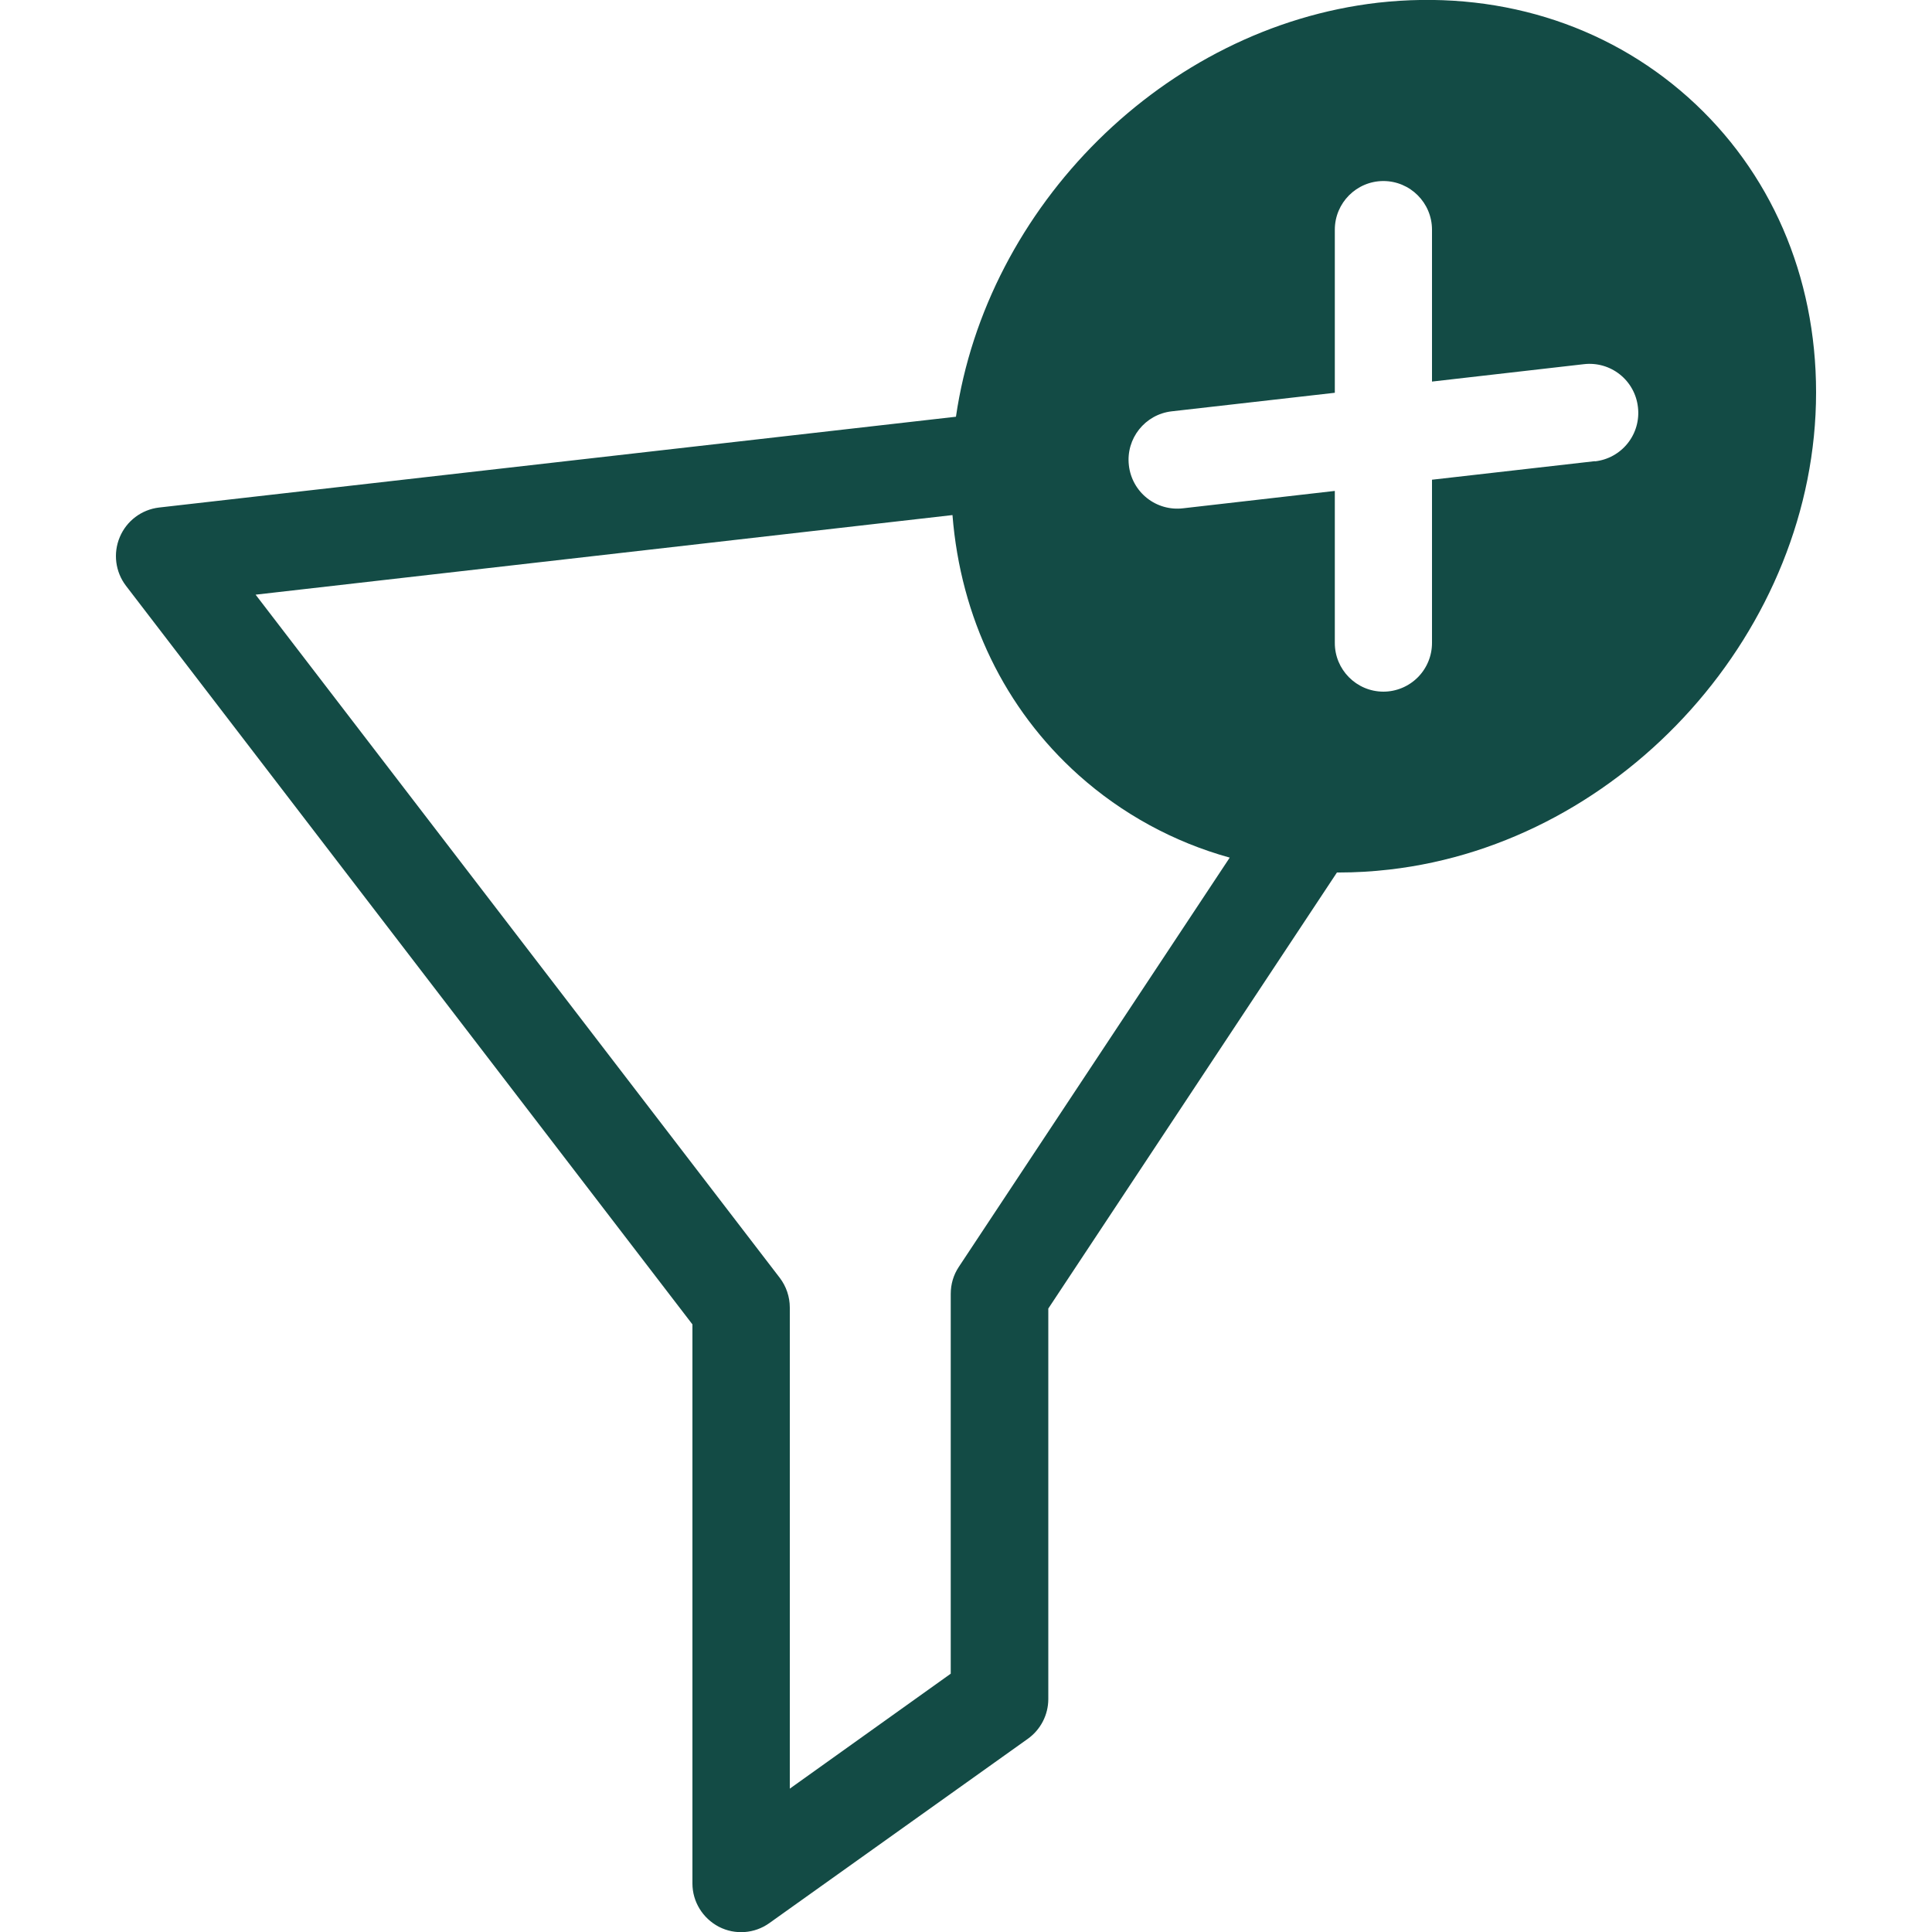
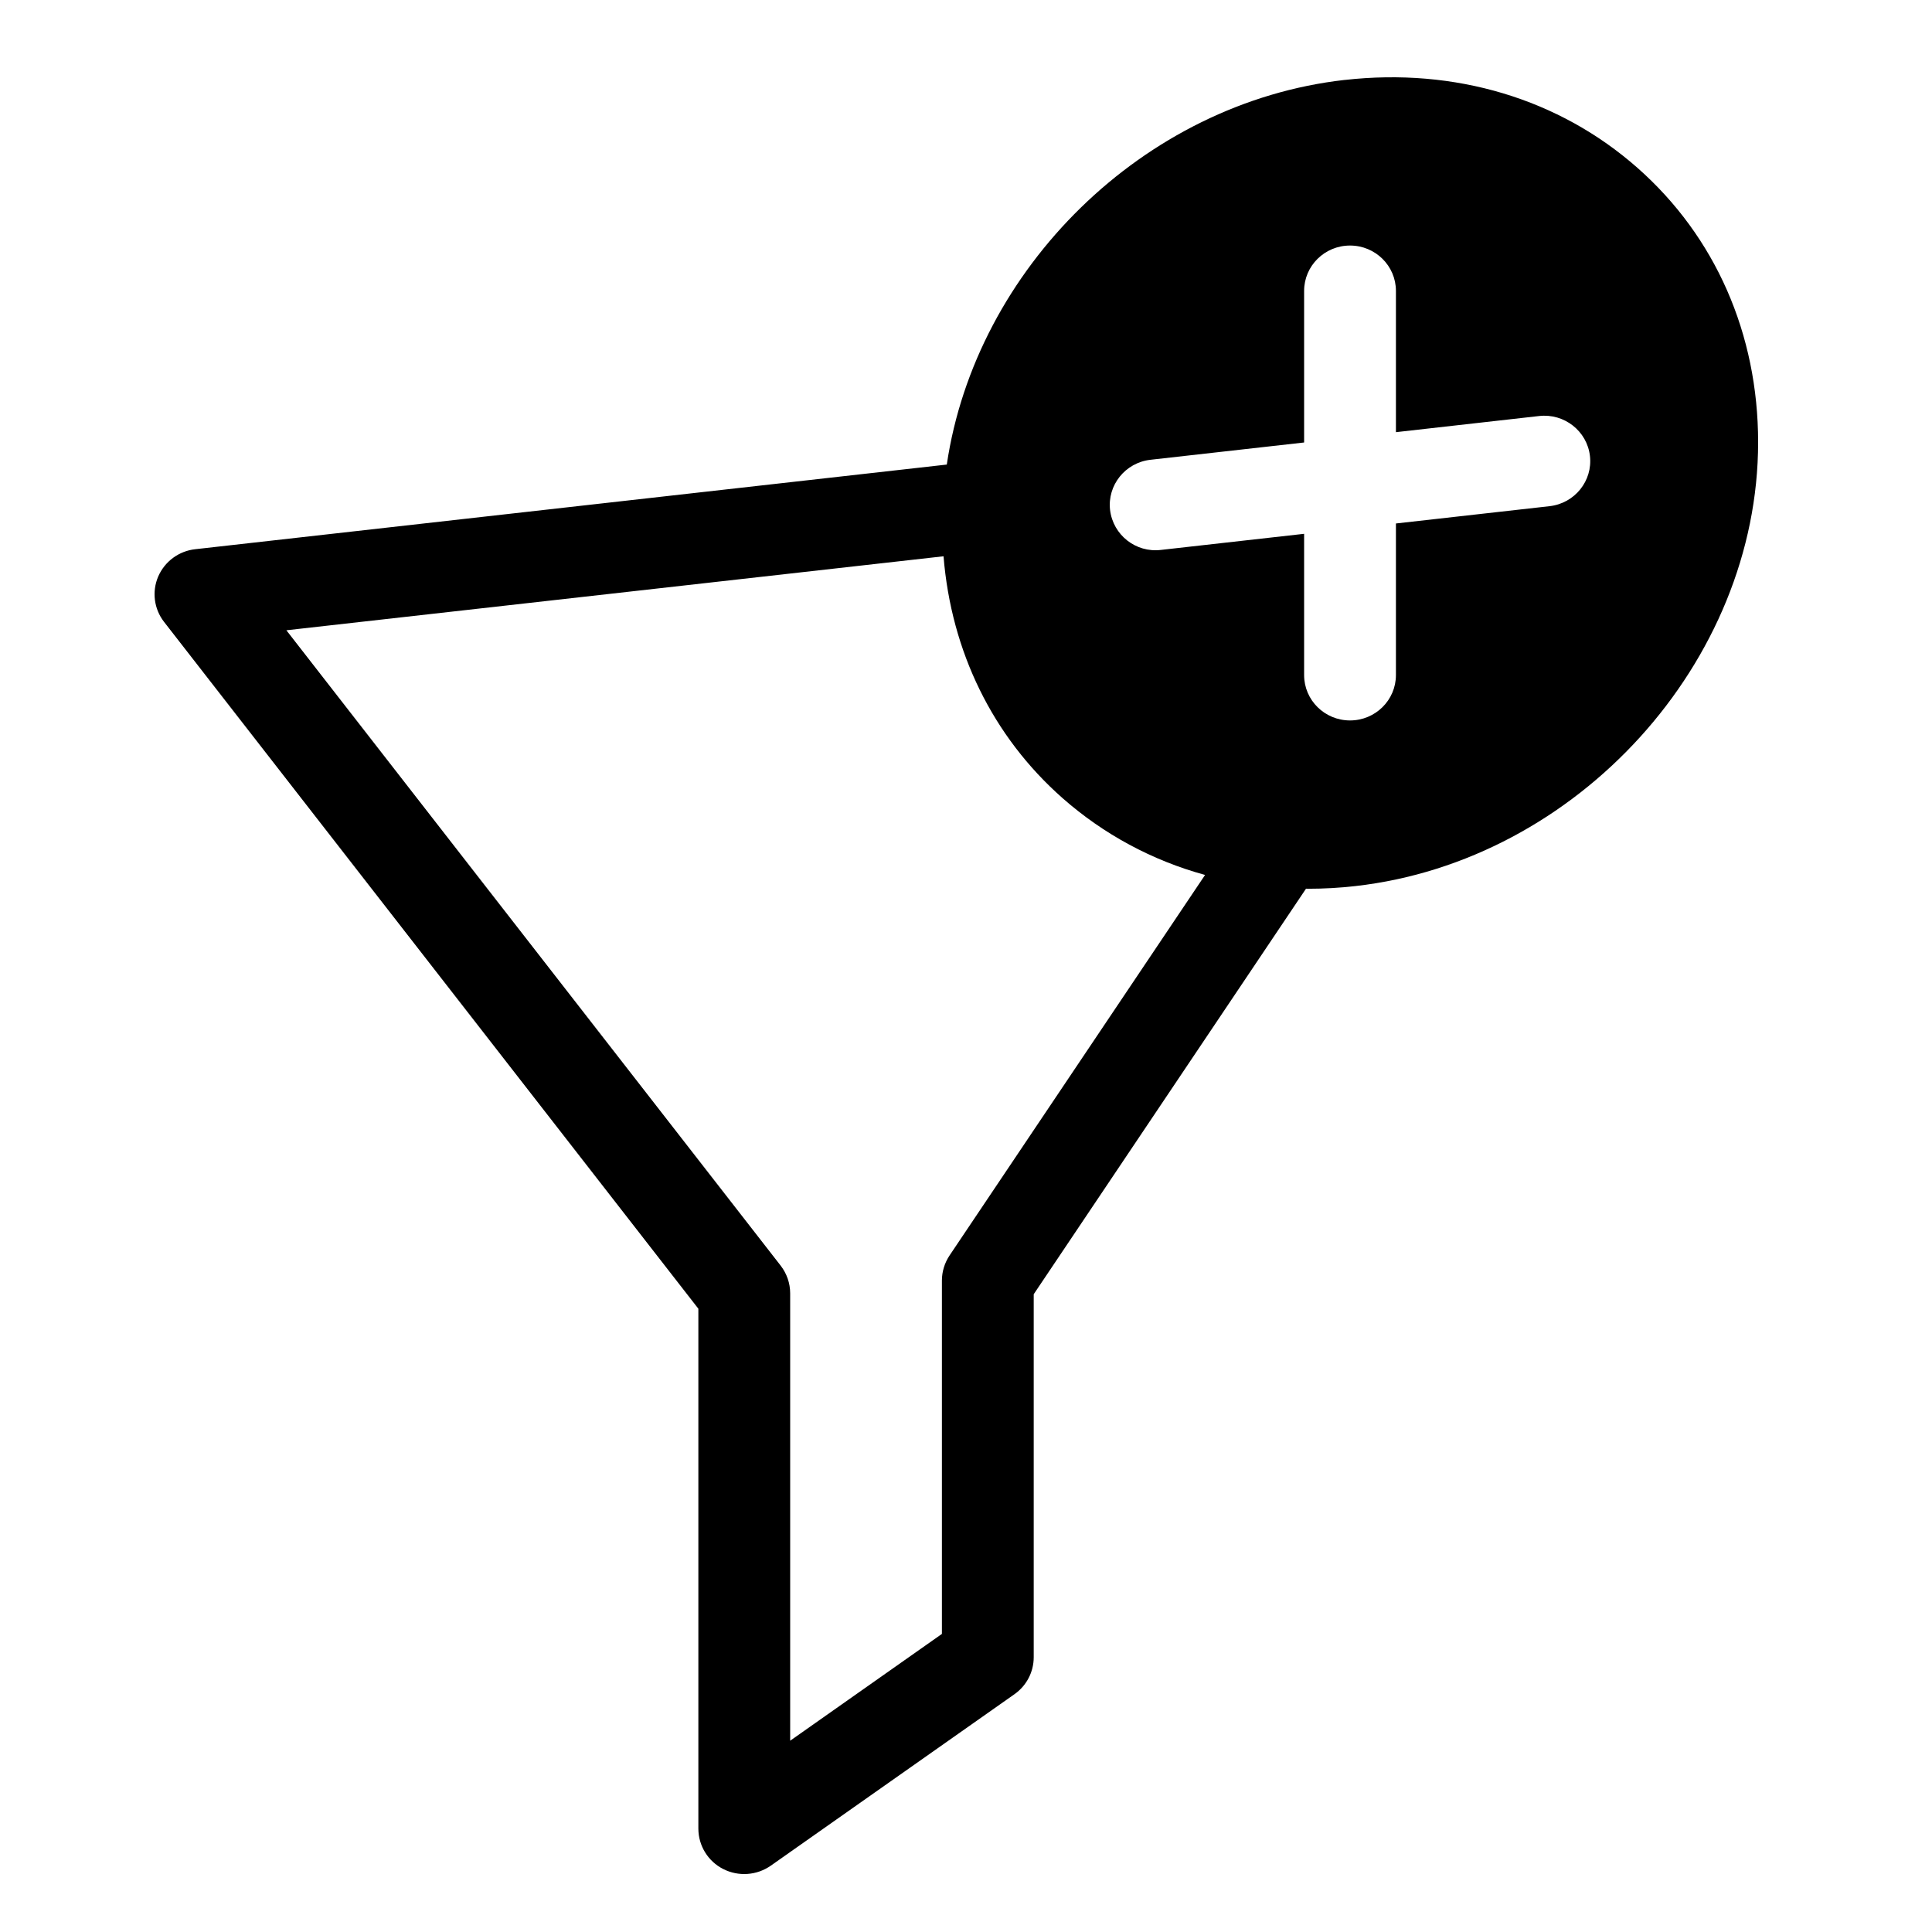
- <svg xmlns="http://www.w3.org/2000/svg" width="100" height="100">
-   <path fill="#134B45" d="m82.55 23.87-8.43.96v8.44a2.52 2.52 0 0 1-2.52 2.53 2.52 2.52 0 0 1-2.51-2.53v-7.86l-7.86.9a2.52 2.52 0 0 1-2.8-2.23 2.52 2.52 0 0 1 2.22-2.79l8.44-.96v-8.44a2.52 2.52 0 0 1 2.51-2.52 2.52 2.52 0 0 1 2.52 2.52v7.86l7.86-.9a2.52 2.52 0 0 1 2.8 2.23 2.52 2.52 0 0 1-2.23 2.8zm-32.92 41.7c-.28.42-.42.9-.42 1.4v19.66l-8.33 5.95v-24.9a2.54 2.54 0 0 0-.52-1.54L13.23 30.78l36.07-4.12c.42 5.3 2.7 10.03 6.53 13.46a19.57 19.57 0 0 0 7.82 4.27L49.63 65.57zM87.38 5.04C83.08 1.2 77.37-.54 71.32.14 60.24 1.42 51.06 10.7 49.48 21.57l-41.25 4.7A2.52 2.52 0 0 0 6.2 27.8a2.53 2.53 0 0 0 .32 2.52l29.32 38.23v28.94c0 .94.53 1.8 1.37 2.24a2.51 2.51 0 0 0 2.61-.19L53.2 90a2.53 2.53 0 0 0 1.06-2.05V67.73L69.2 45.16h.12c.85 0 1.71-.05 2.58-.15C84.1 43.62 94 32.54 94 20.31c0-6.03-2.35-11.45-6.62-15.27z" />
+ <svg xmlns="http://www.w3.org/2000/svg" width="100" height="100" fill="none">
+   <path fill="#000" fill-rule="evenodd" d="M69.607 4.138c5.707-.642 11.093.972 15.15 4.552C88.784 12.242 91 17.284 91 22.89c0 11.373-9.354 21.679-20.854 22.974a21.78 21.78 0 0 1-2.438.138L67.653 46a.886.886 0 0 0-.054-.002L53.505 66.989V85.78c0 .76-.371 1.472-.998 1.913L39.9 96.564a2.4 2.4 0 0 1-2.467.176 2.348 2.348 0 0 1-1.286-2.087V67.739L8.492 32.19a2.33 2.33 0 0 1-.304-2.348 2.37 2.37 0 0 1 1.918-1.415l38.9-4.381c1.492-10.102 10.148-18.731 20.601-19.91ZM48.753 66.282c0-.463.139-.914.396-1.3l13.225-19.695a18.538 18.538 0 0 1-7.379-3.978c-3.616-3.191-5.759-7.59-6.158-12.516l-34.014 3.83L40.408 65.51c.317.41.491.913.491 1.431v23.158l7.854-5.528V66.282ZM80.204 26.2l-7.951.895v7.847c0 1.296-1.064 2.348-2.376 2.348-1.313 0-2.376-1.052-2.376-2.348V27.63l-7.414.834a2.367 2.367 0 0 1-2.63-2.066c-.148-1.288.788-2.453 2.092-2.6l7.952-.895v-7.846c0-1.296 1.063-2.348 2.376-2.348 1.312 0 2.376 1.052 2.376 2.348v7.312l7.414-.836c1.3-.147 2.48.78 2.628 2.067.15 1.288-.787 2.453-2.09 2.6Z" clip-rule="evenodd" />
</svg>
